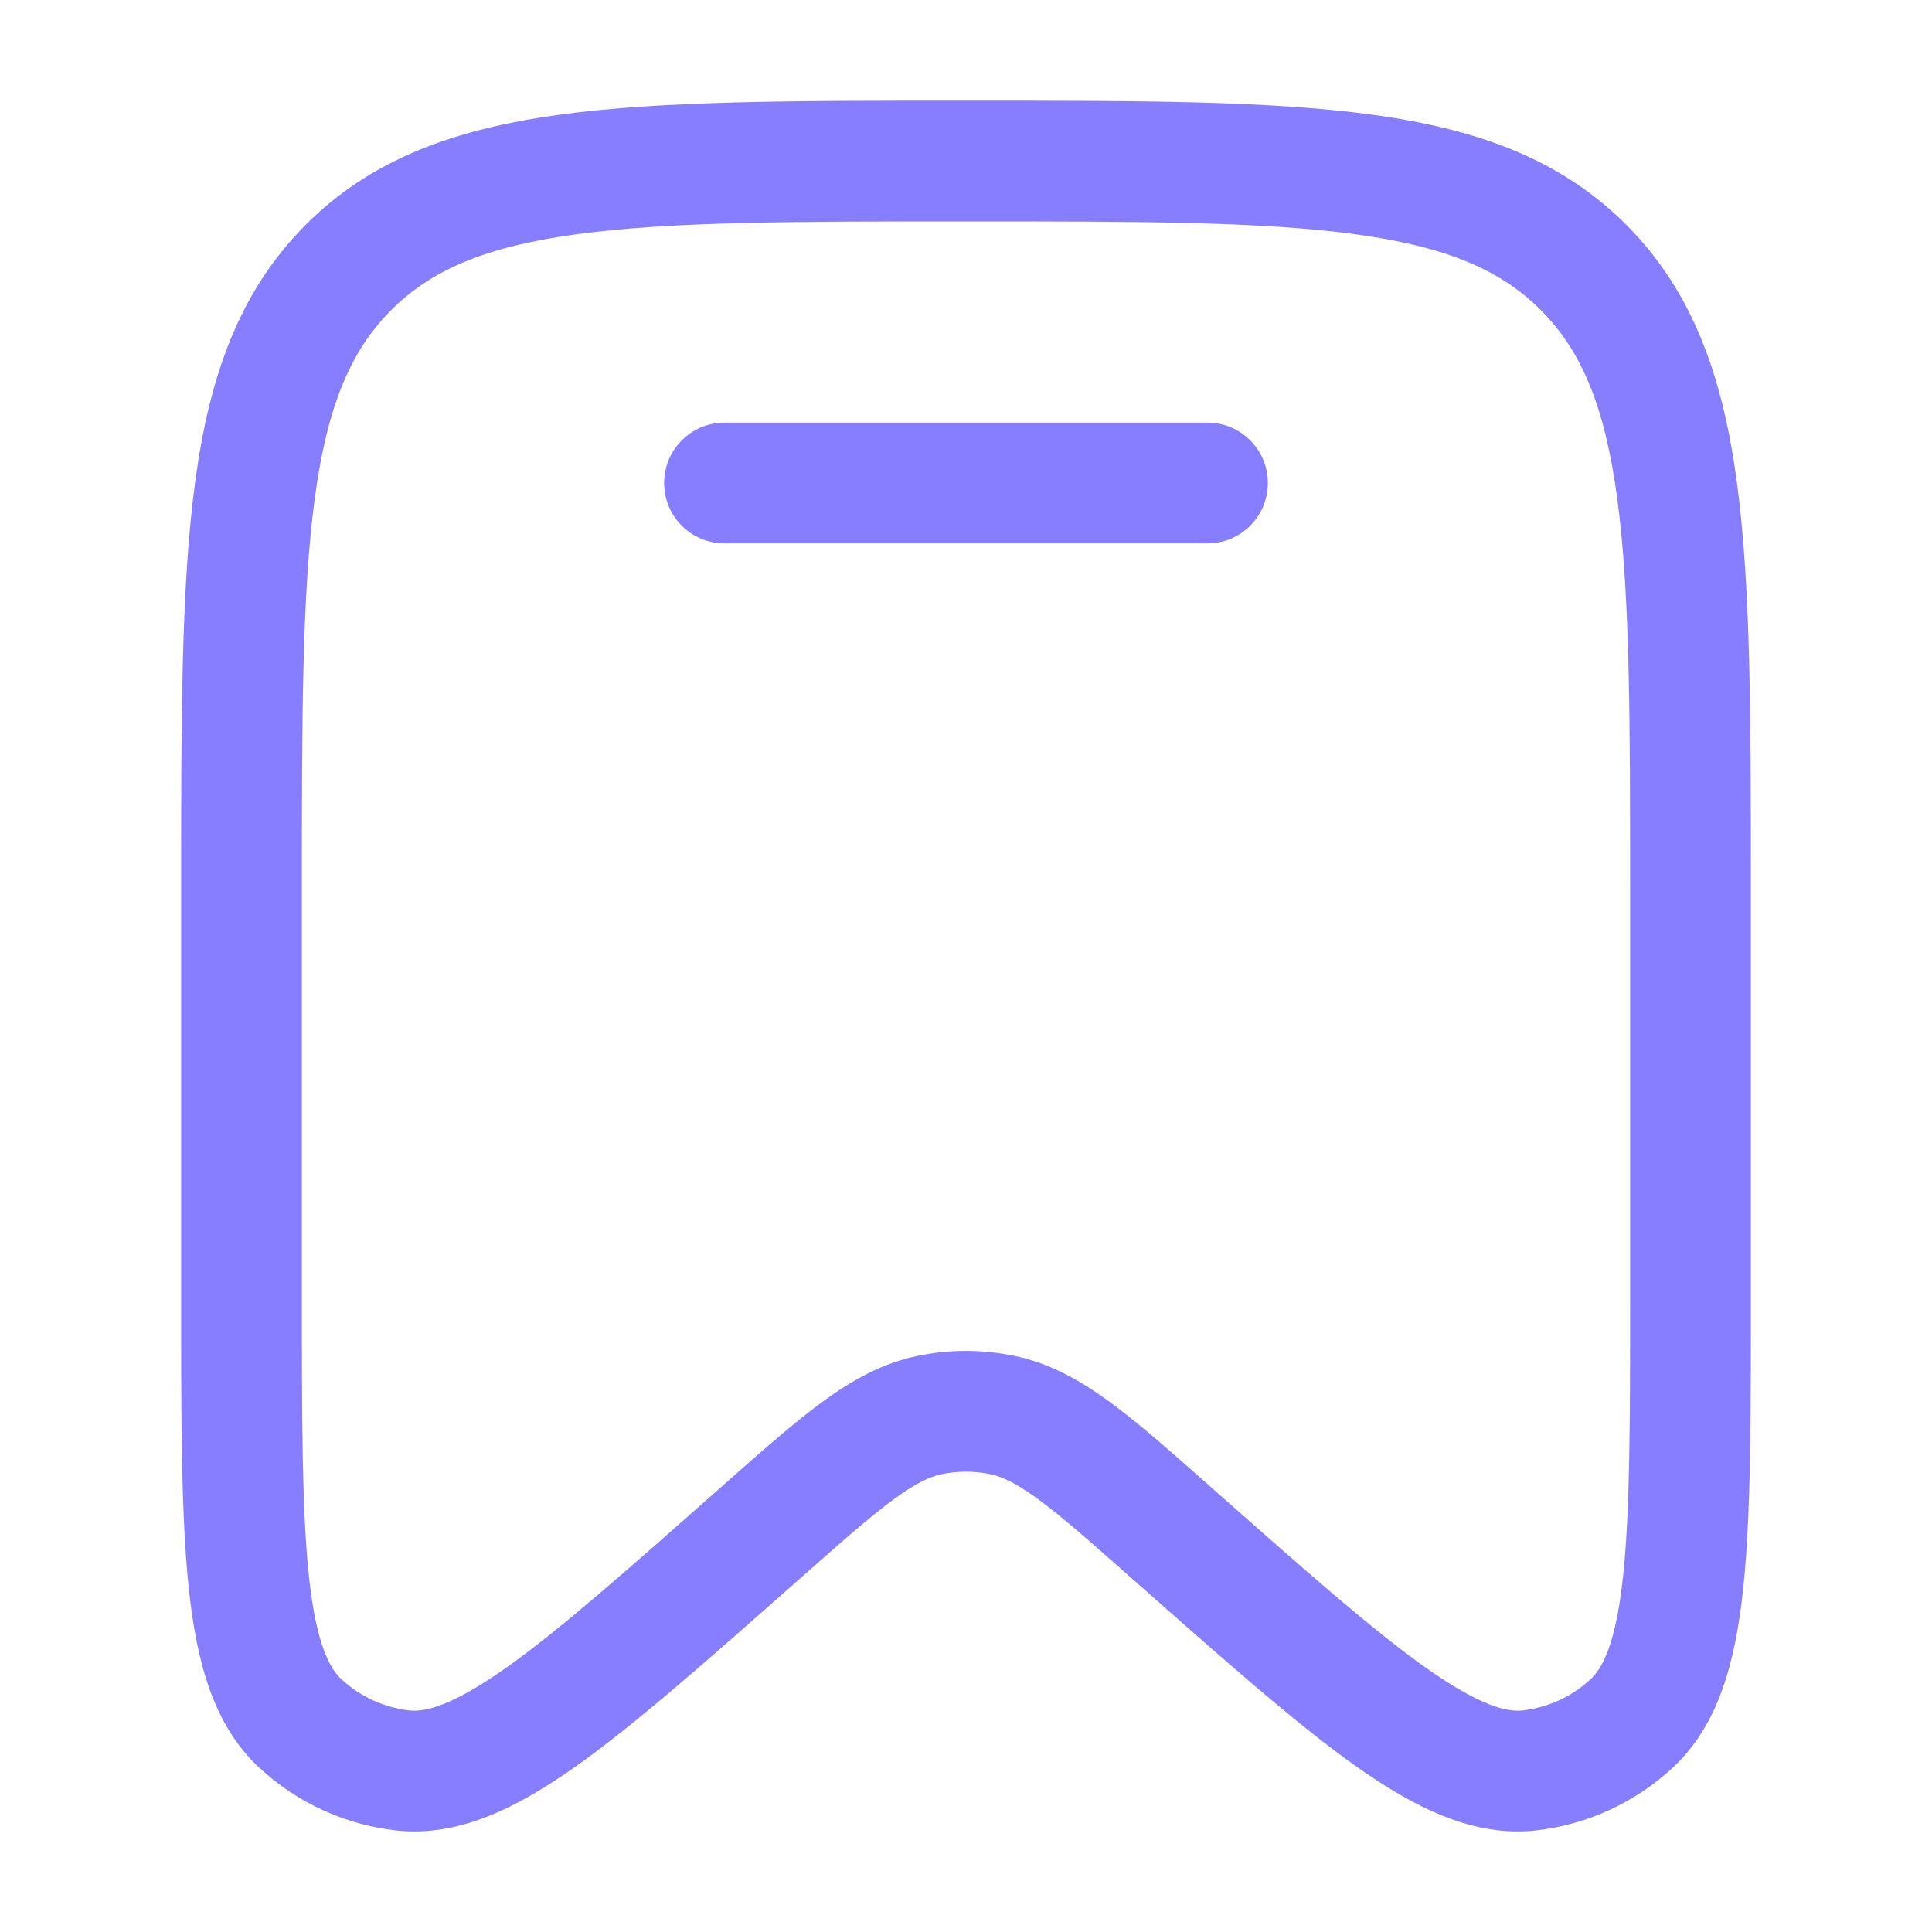
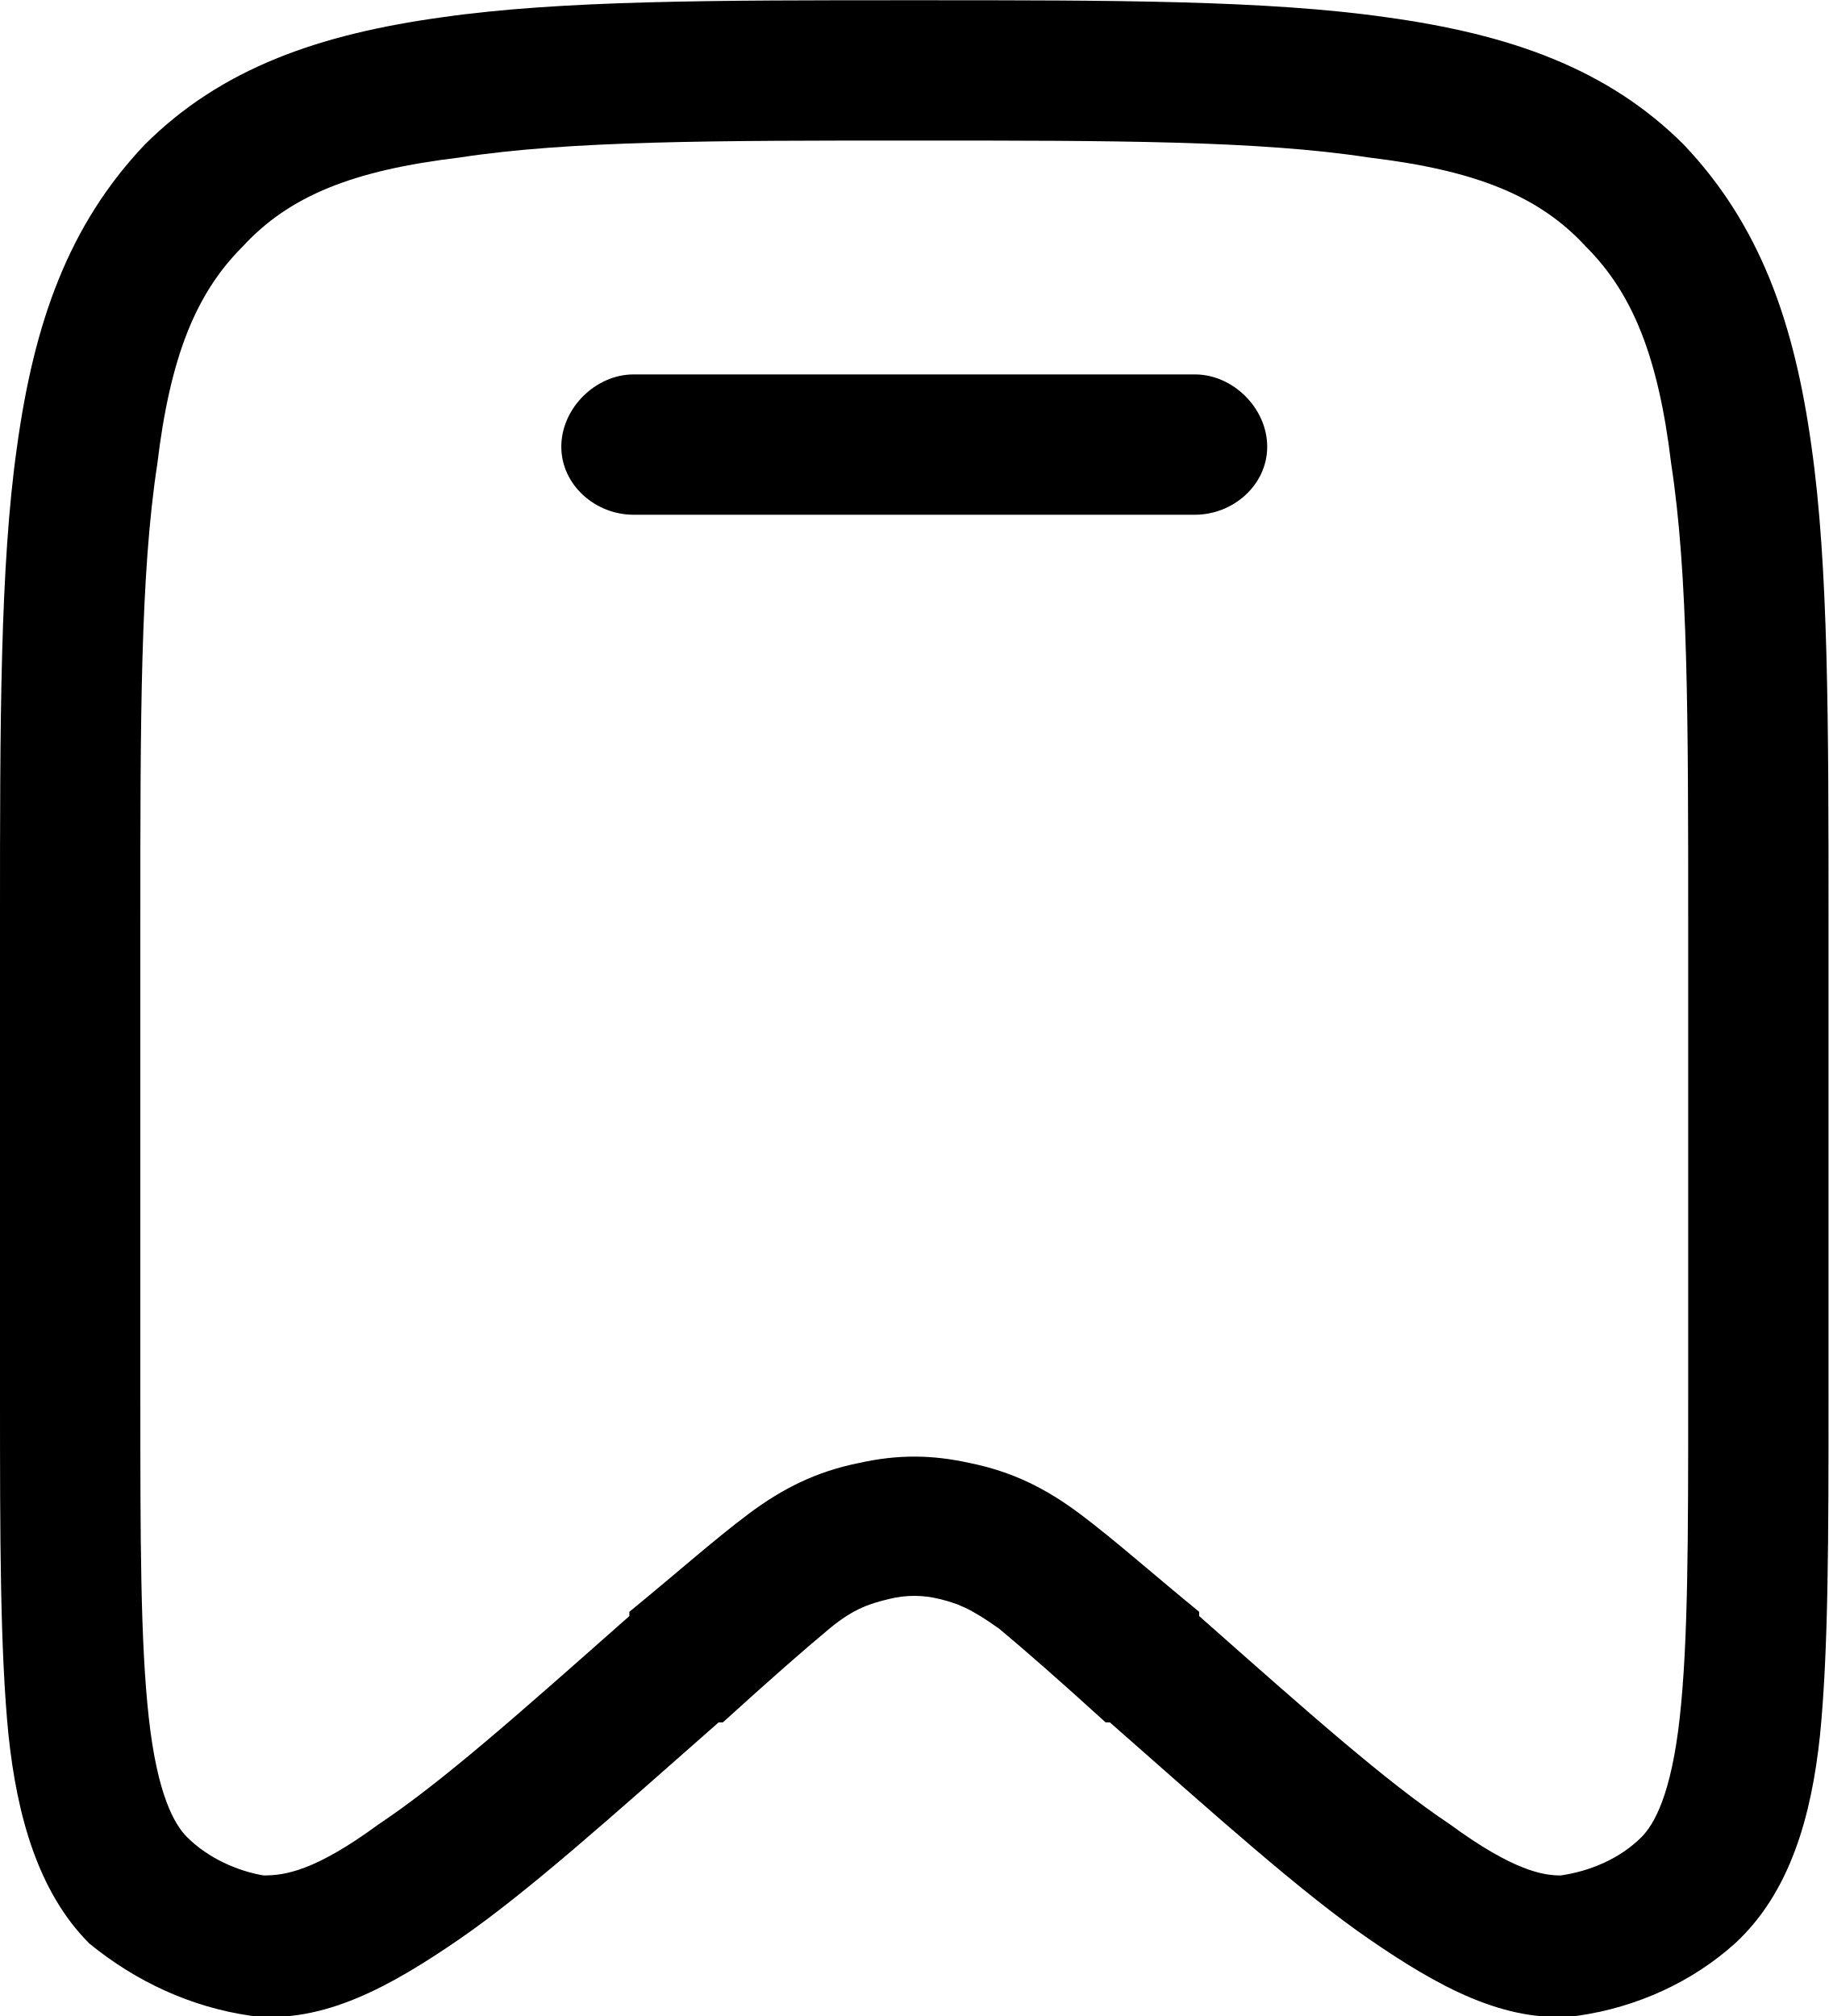
- <svg xmlns="http://www.w3.org/2000/svg" width="20" height="20" viewBox="0 0 20 20" fill="none">
-   <path d="M7.5 4.375C7.155 4.375 6.875 4.655 6.875 5C6.875 5.346 7.155 5.625 7.5 5.625H12.5C12.845 5.625 13.125 5.346 13.125 5C13.125 4.655 12.845 4.375 12.5 4.375H7.5Z" fill="#877EFF" />
-   <path fill-rule="evenodd" clip-rule="evenodd" d="M9.952 1.042C8.225 1.042 6.864 1.042 5.801 1.186C4.709 1.335 3.838 1.646 3.154 2.338C2.471 3.029 2.164 3.906 2.018 5.006C1.875 6.08 1.875 7.454 1.875 9.201V13.45C1.875 14.706 1.875 15.7 1.955 16.449C2.034 17.189 2.204 17.857 2.688 18.303C3.077 18.662 3.568 18.887 4.093 18.948C4.749 19.023 5.362 18.709 5.966 18.282C6.576 17.849 7.317 17.194 8.252 16.367L8.283 16.34C8.716 15.957 9.009 15.698 9.254 15.519C9.491 15.346 9.635 15.283 9.757 15.259C9.917 15.227 10.083 15.227 10.243 15.259C10.365 15.283 10.509 15.346 10.746 15.519C10.991 15.698 11.284 15.957 11.717 16.34L11.748 16.367C12.683 17.194 13.424 17.849 14.034 18.282C14.638 18.709 15.251 19.023 15.907 18.948C16.432 18.887 16.923 18.662 17.312 18.303C17.796 17.857 17.966 17.189 18.045 16.449C18.125 15.7 18.125 14.706 18.125 13.45V9.201C18.125 7.454 18.125 6.08 17.982 5.006C17.836 3.906 17.529 3.029 16.846 2.338C16.162 1.646 15.291 1.335 14.199 1.186C13.136 1.042 11.775 1.042 10.048 1.042H9.952ZM4.043 3.217C4.457 2.798 5.019 2.554 5.969 2.425C6.939 2.293 8.214 2.292 10 2.292C11.786 2.292 13.061 2.293 14.031 2.425C14.981 2.554 15.543 2.798 15.957 3.217C16.372 3.636 16.615 4.207 16.743 5.171C16.874 6.153 16.875 7.444 16.875 9.248V13.409C16.875 14.715 16.874 15.642 16.802 16.317C16.728 17.008 16.592 17.267 16.465 17.384C16.27 17.564 16.025 17.676 15.765 17.706C15.598 17.725 15.32 17.66 14.757 17.262C14.208 16.873 13.518 16.263 12.546 15.404L12.524 15.384C12.118 15.025 11.781 14.727 11.484 14.51C11.173 14.283 10.859 14.108 10.49 14.034C10.166 13.968 9.834 13.968 9.51 14.034C9.141 14.108 8.827 14.283 8.516 14.51C8.219 14.727 7.882 15.025 7.476 15.384L7.454 15.404C6.482 16.263 5.792 16.873 5.243 17.262C4.68 17.66 4.402 17.725 4.235 17.706C3.975 17.676 3.73 17.564 3.535 17.384C3.408 17.267 3.272 17.008 3.198 16.317C3.126 15.642 3.125 14.715 3.125 13.409V9.248C3.125 7.444 3.126 6.153 3.257 5.171C3.385 4.207 3.628 3.636 4.043 3.217Z" fill="#877EFF" />
+ <svg xmlns="http://www.w3.org/2000/svg" xml:space="preserve" width="4.299mm" height="4.74mm" version="1.1" style="shape-rendering:geometricPrecision; text-rendering:geometricPrecision; image-rendering:optimizeQuality; fill-rule:evenodd; clip-rule:evenodd" viewBox="0 0 430 474">
+   <defs>
+     <style type="text/css">
+    
+     .fil0 {fill:black}
+    
+   </style>
+   </defs>
+   <g id="Layer_x0020_1">
+     <g id="save.svg">
+       <path class="fil0" d="M149 88c-9,0 -17,8 -17,17 0,9 8,16 17,16l132 0c9,0 17,-7 17,-16 0,-9 -8,-17 -17,-17l-132 0z" />
+       <path class="fil0" d="M214 0c-46,0 -82,0 -110,4 -29,4 -52,12 -70,30 -18,19 -26,42 -30,71 -4,28 -4,65 -4,111l0 112c0,33 0,60 2,80 2,19 7,37 19,49 11,9 24,15 38,17 17,2 33,-7 49,-18 16,-11 36,-29 61,-51l1 0c11,-10 19,-17 25,-22 6,-5 10,-6 14,-7 4,-1 8,-1 12,0 4,1 7,2 14,7 6,5 14,12 25,22l1 0c25,22 45,40 61,51 16,11 32,20 49,18 14,-2 27,-8 37,-17 13,-12 18,-30 20,-49 2,-20 2,-47 2,-80l0 -112c0,-46 0,-83 -4,-111 -4,-29 -12,-52 -30,-71 -18,-18 -41,-26 -70,-30 -28,-4 -64,-4 -110,-4l-2 0 0 0zm-157 58c11,-12 26,-18 51,-21 26,-4 60,-4 107,-4 47,0 81,0 107,4 25,3 40,9 51,21 11,11 17,26 20,51 4,26 4,60 4,108l0 110c0,35 0,59 -2,77 -2,18 -6,25 -9,28 -5,5 -12,8 -19,9 -4,0 -11,-1 -26,-12 -15,-10 -33,-26 -59,-49l0 -1c-11,-9 -20,-17 -28,-23 -8,-6 -16,-10 -26,-12 -9,-2 -17,-2 -26,0 -10,2 -18,6 -26,12 -8,6 -17,14 -28,23l0 1c-26,23 -44,39 -59,49 -15,11 -22,12 -27,12 -6,-1 -13,-4 -18,-9 -3,-3 -7,-10 -9,-28 -2,-18 -2,-42 -2,-77l0 -110c0,-48 0,-82 4,-108 3,-25 9,-40 20,-51l0 0z" />
+     </g>
+   </g>
</svg>
